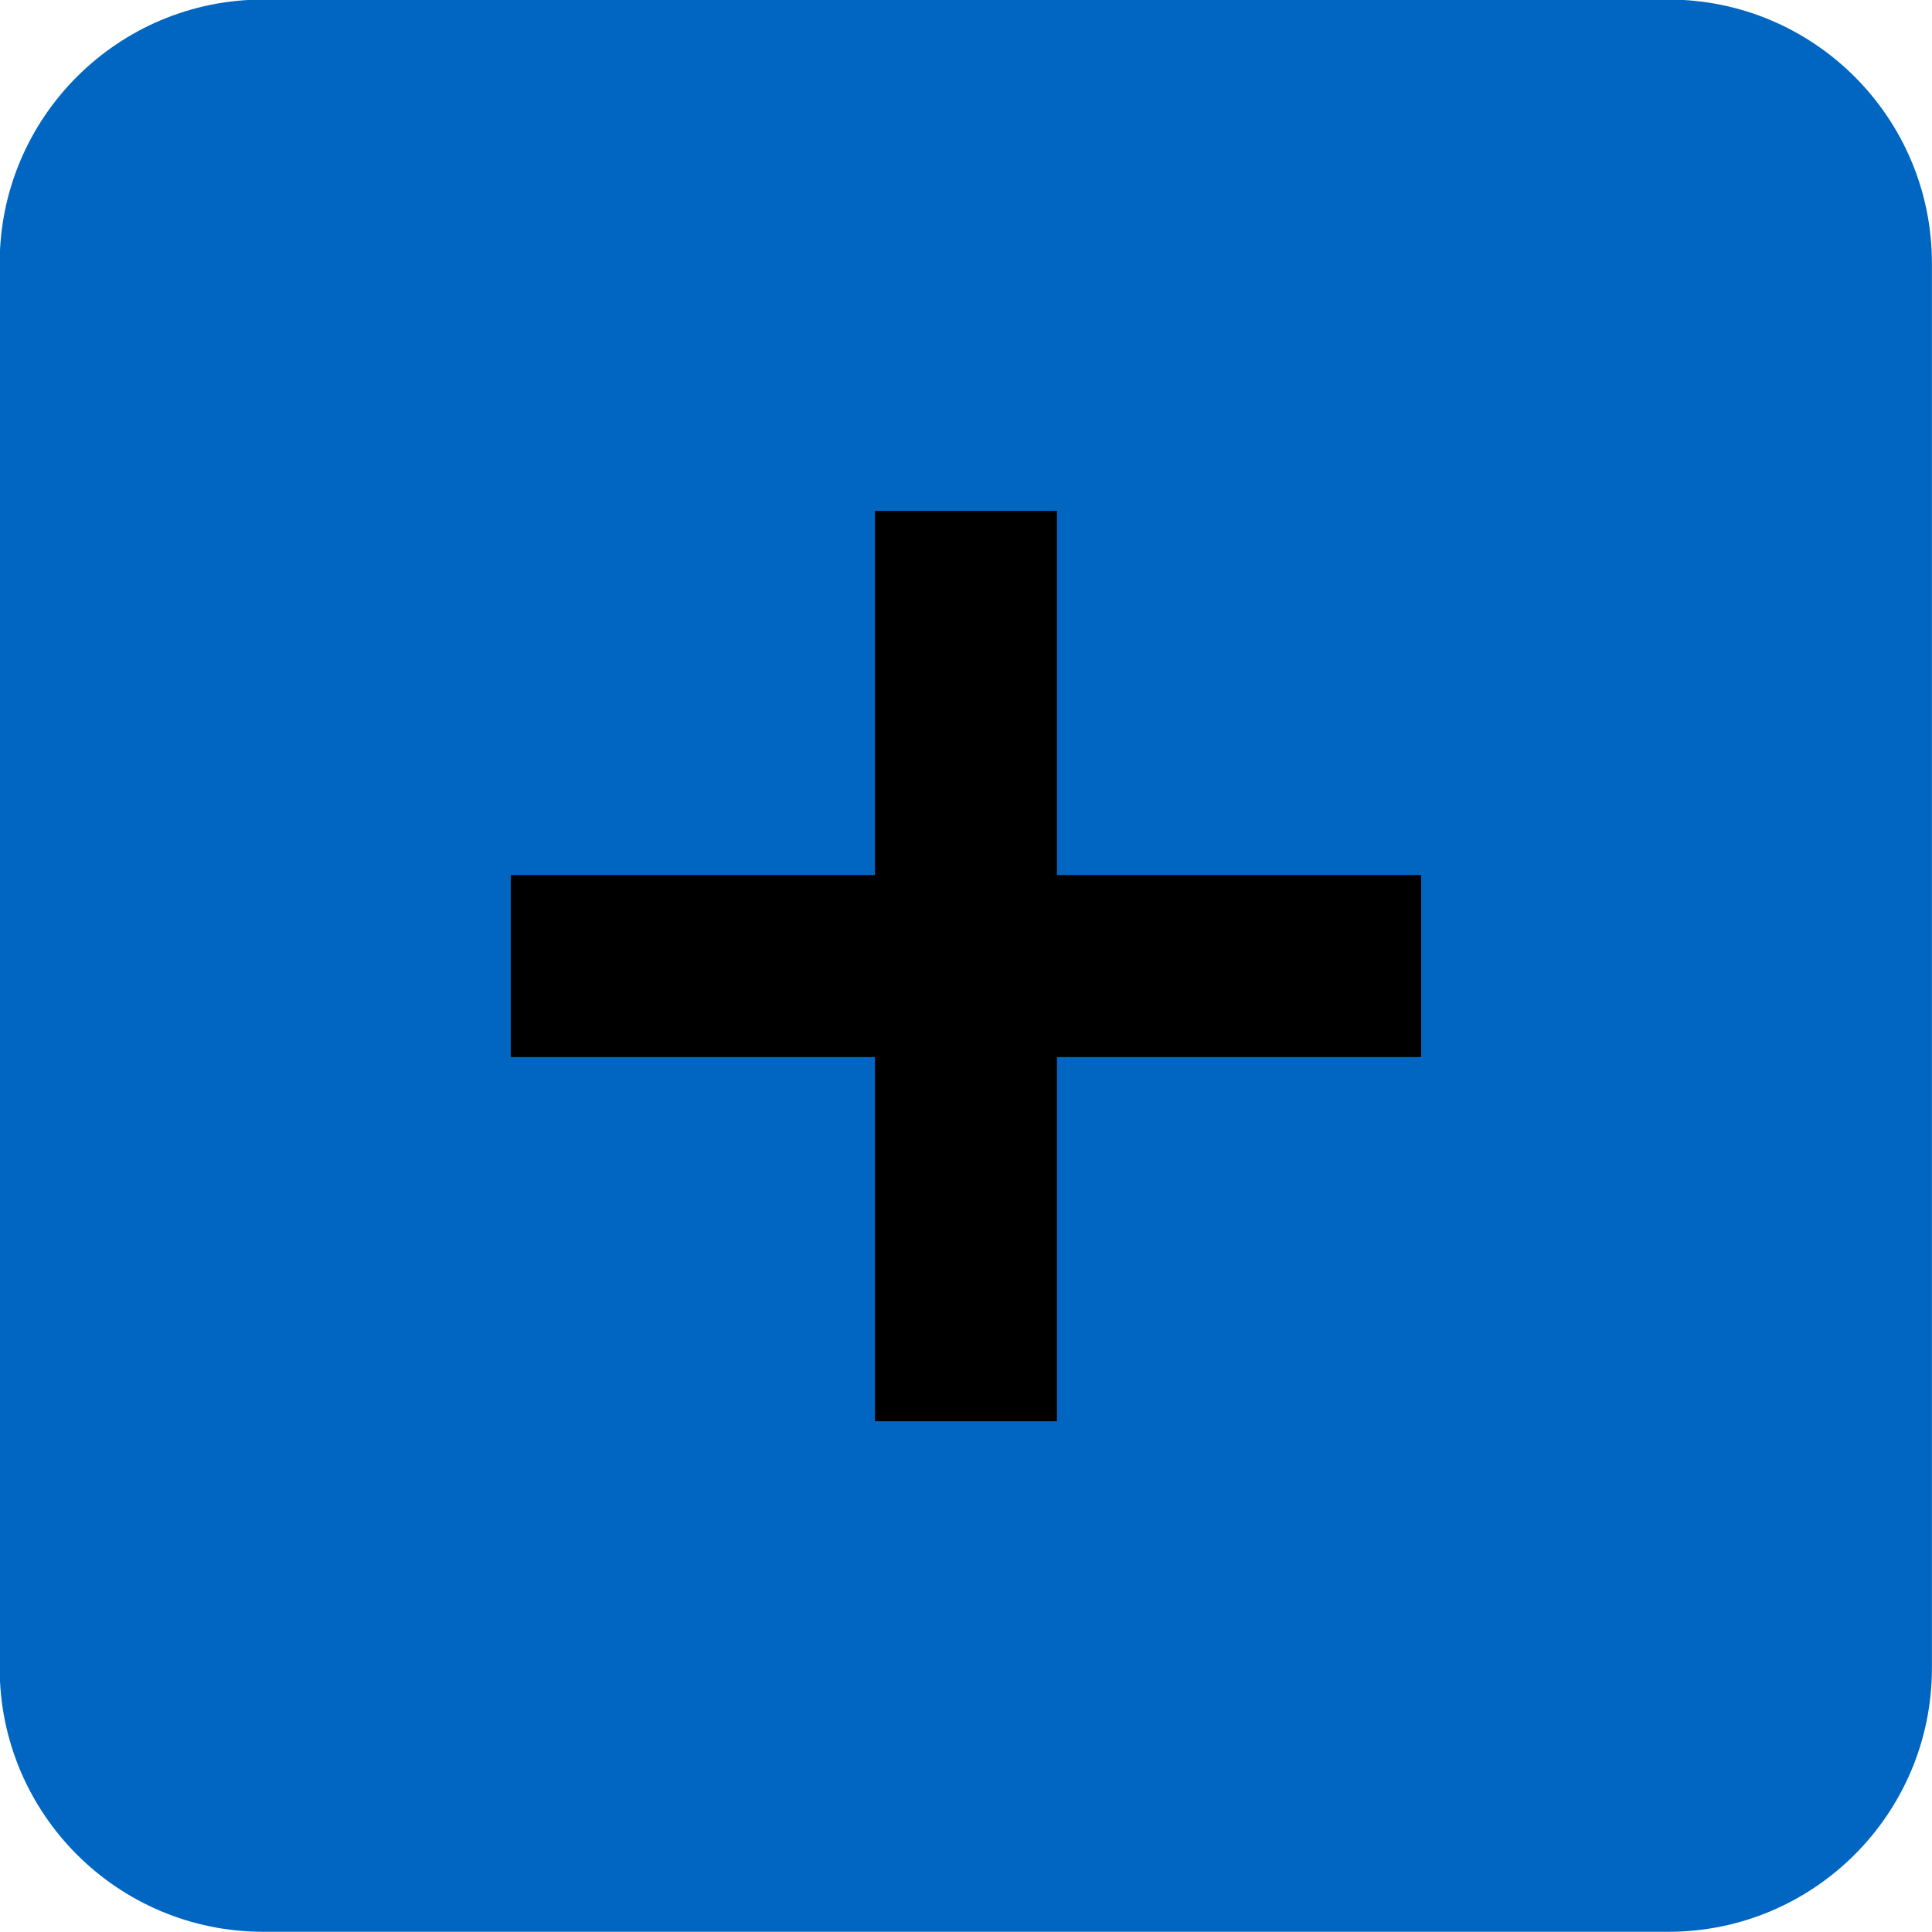
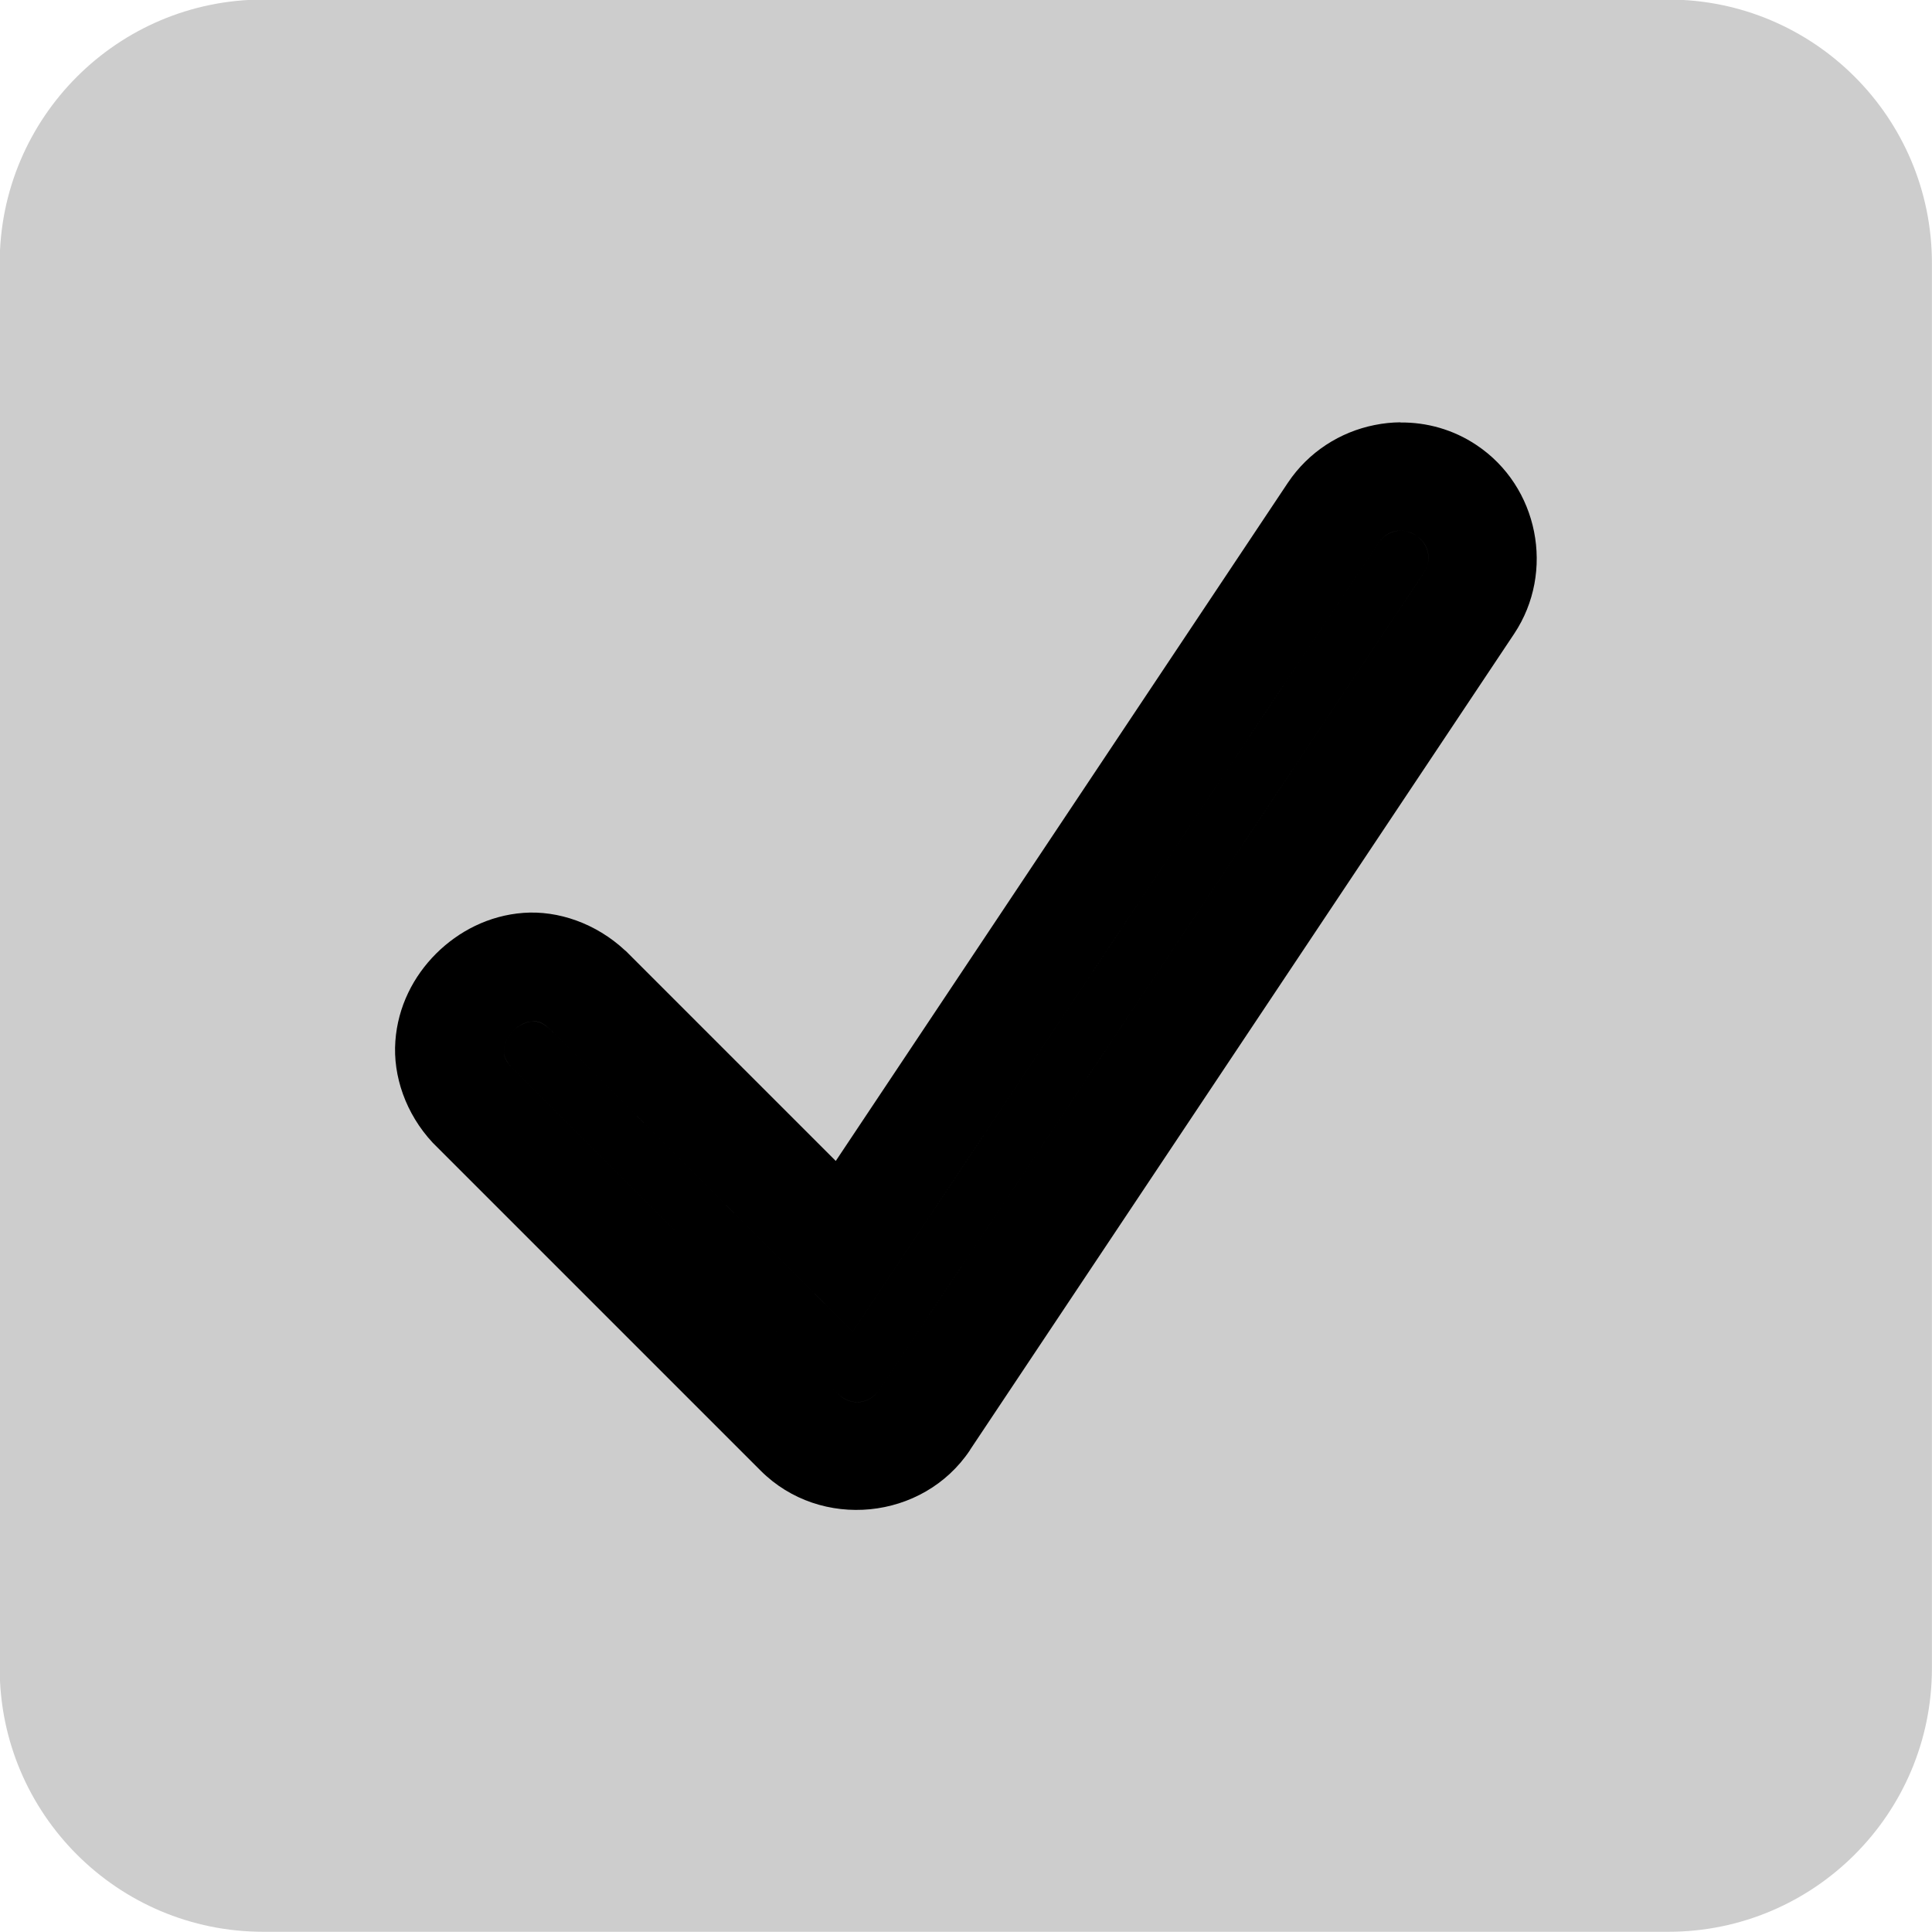
<svg xmlns="http://www.w3.org/2000/svg" width="22" height="22" version="1.1">
  <style id="current-color-scheme" type="text/css">.ColorScheme-Highlight {
            color:#3daee9;
        }
        .ColorScheme-Text {
            color:#232629;
        }</style>
-   <g transform="matrix(4.7957 0 0 4.7957 -2.9577 -1399.4)">
-     <rect transform="matrix(0,-1,-1,0,0,0)" x="-296.39" y="-5.204" width="4.588" height="4.588" rx=".626" ry=".626" fill="#0066c2" stroke-width="1.084" />
-   </g>
-   <path d="m9.963 5.817v4.147h-4.147v2.073h4.147v4.147h2.073v-4.147h4.147v-2.073h-4.147v-4.147z" stroke-width=".691" />
+   <rect transform="matrix(0,-4.7957,-4.7957,0,-2.9577,-1399.4)" x="-296.39" y="-5.204" width="4.588" height="4.588" rx=".626" ry=".626" fill="#cdcdcd" stroke-width="1.084" />
+   <path d="m15.948 4.809c-0.1 7.54e-4 -0.198 0.011-0.296 0.031-0.39 0.078-0.75 0.304-0.986 0.656l-5.149 7.724-2.39-2.39-0.01-0.008c-0.331-0.308-0.762-0.456-1.156-0.427-0.394 0.029-0.739 0.209-0.996 0.465-0.257 0.257-0.435 0.602-0.463 0.996-0.029 0.394 0.117 0.825 0.425 1.156l0.008 0.008 3.727 3.727c0.682 0.682 1.849 0.567 2.384-0.235v-2e-3l6.196-9.293c0.47-0.706 0.277-1.679-0.429-2.149-0.264-0.177-0.567-0.26-0.866-0.257zm2e-3 1.234c0.059 2.613e-4 0.12 0.018 0.175 0.055 0.148 0.099 0.185 0.281 0.086 0.429l-6.196 9.295c-0.116 0.173-0.329 0.193-0.477 0.046l-3.702-3.702c-0.1-0.107-0.102-0.159-0.097-0.221 0.005-0.062 0.041-0.144 0.105-0.208 0.064-0.064 0.146-0.1 0.208-0.105 0.062-0.004 0.114-0.002 0.221 0.097l3.437 3.435 5.986-8.98c0.062-0.093 0.155-0.142 0.254-0.141zm-4.6e-5 0c-0.098-4.352e-4 -0.192 0.048-0.254 0.141l-5.986 8.98-3.437-3.435c-0.107-0.1-0.159-0.102-0.221-0.097-0.062 0.004-0.144 0.041-0.208 0.105-0.064 0.064-0.1 0.146-0.105 0.208-0.005 0.062-0.002 0.114 0.097 0.221l3.702 3.702c0.147 0.147 0.361 0.128 0.477-0.046l6.196-9.295c0.099-0.148 0.063-0.33-0.086-0.429-0.056-0.037-0.117-0.055-0.175-0.055z" clip-rule="evenodd" fill-rule="evenodd" stop-color="#000000" stroke-width=".976" />
</svg>
